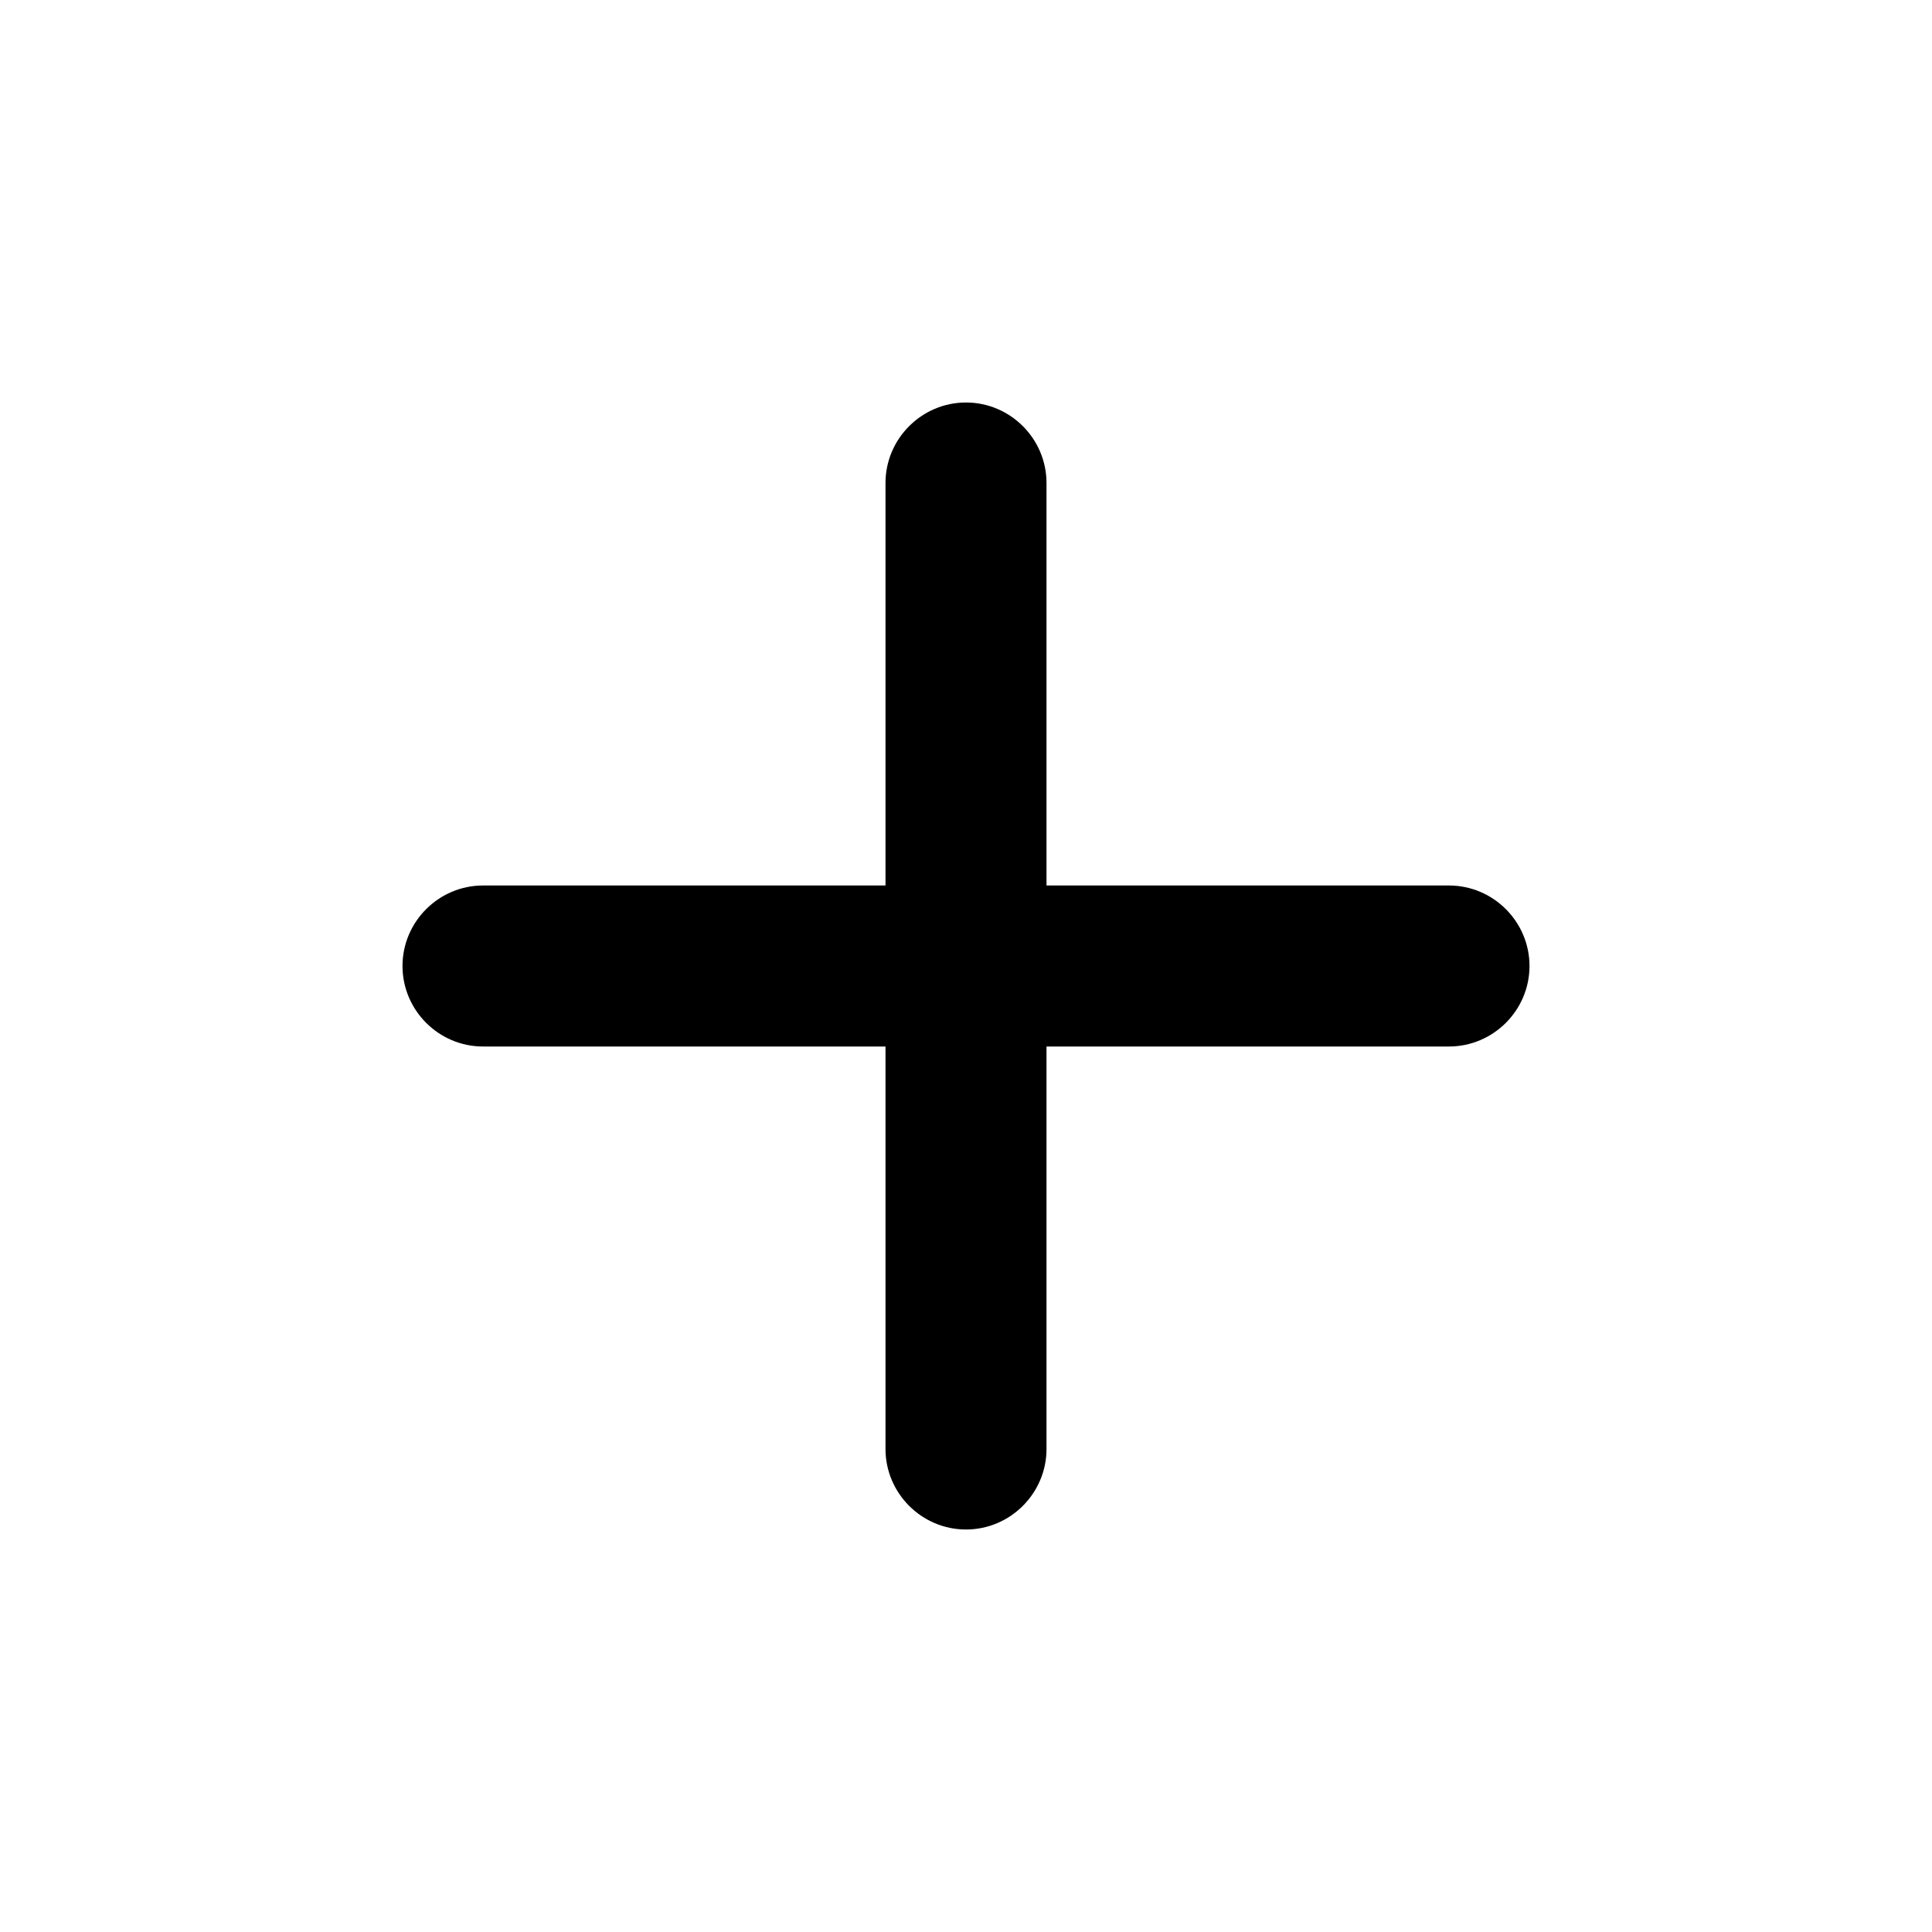
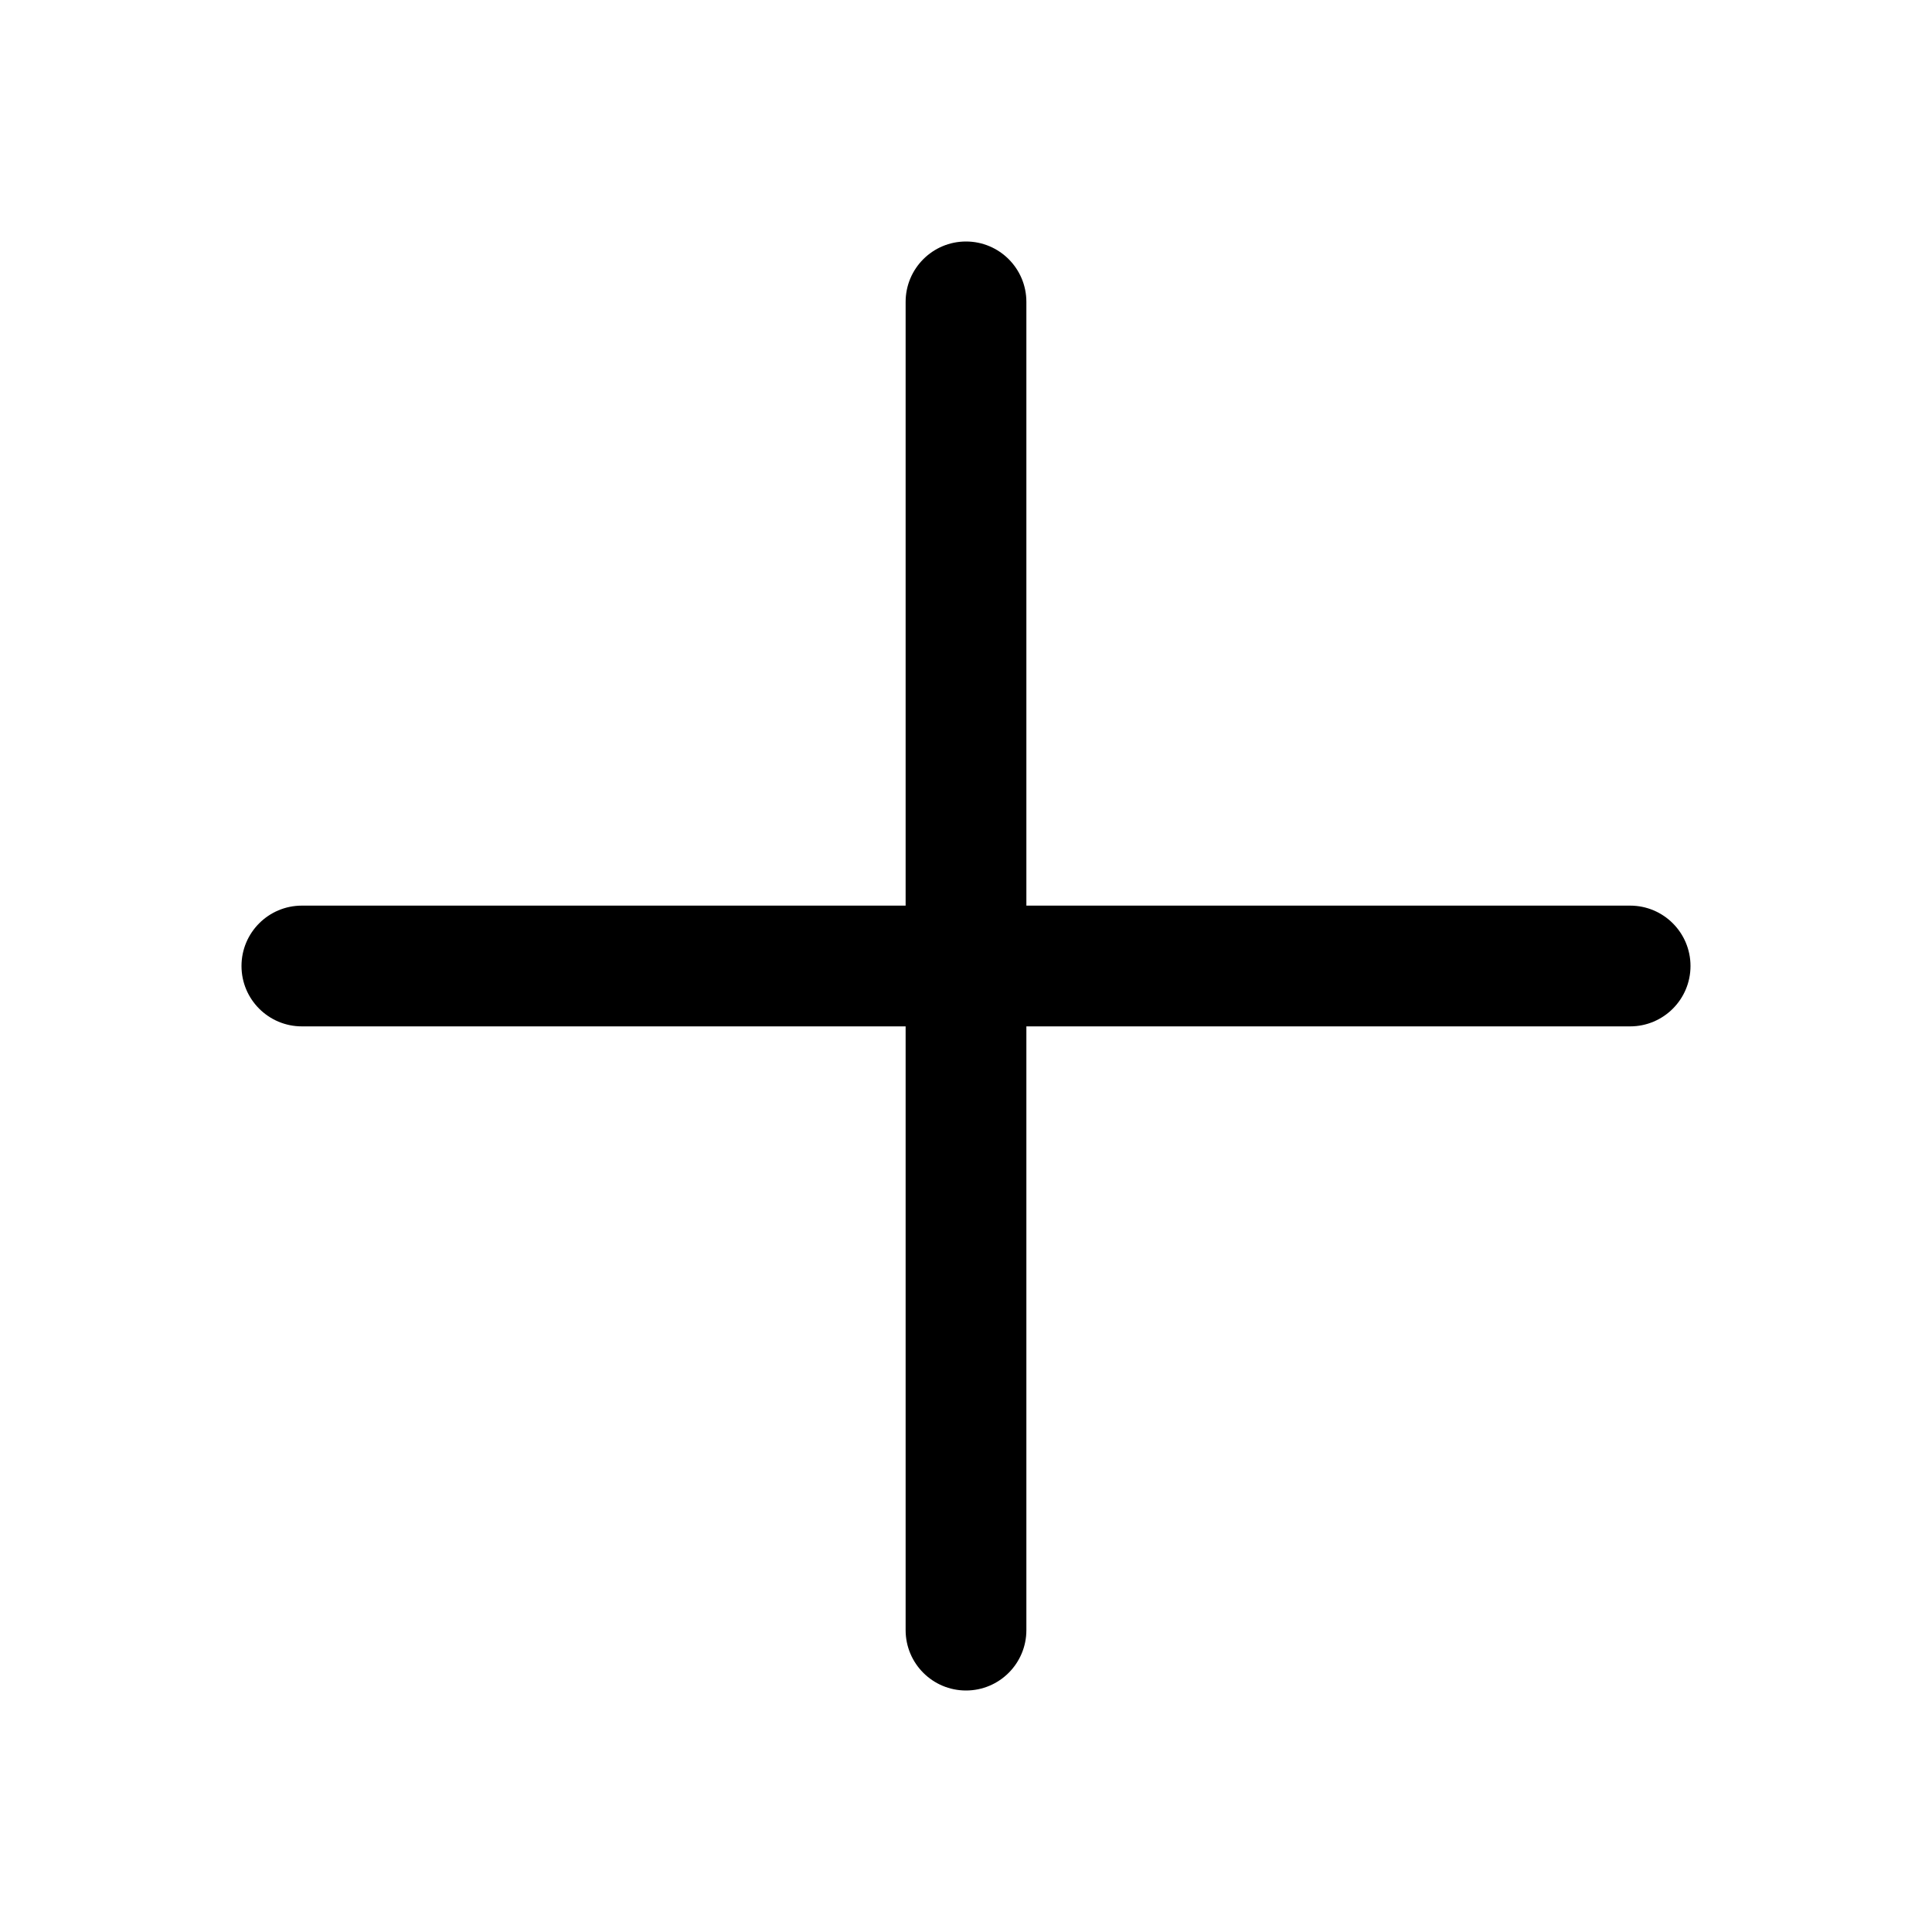
- <svg xmlns="http://www.w3.org/2000/svg" width="32" height="32" viewBox="0 0 24 24">
-   <path fill="currentColor" d="M18 13h-5v5c0 .55-.45 1-1 1s-1-.45-1-1v-5H6c-.55 0-1-.45-1-1s.45-1 1-1h5V6c0-.55.45-1 1-1s1 .45 1 1v5h5c.55 0 1 .45 1 1s-.45 1-1 1" />
+ <svg xmlns="http://www.w3.org/2000/svg" width="16" height="16" fill="currentColor" class="bi bi-plus-lg" viewBox="0 0 16 16">
+   <path fill-rule="evenodd" d="M8 2a.5.5 0 0 1 .5.5v5h5a.5.5 0 0 1 0 1h-5v5a.5.5 0 0 1-1 0v-5h-5a.5.5 0 0 1 0-1h5v-5A.5.5 0 0 1 8 2z" />
</svg>
